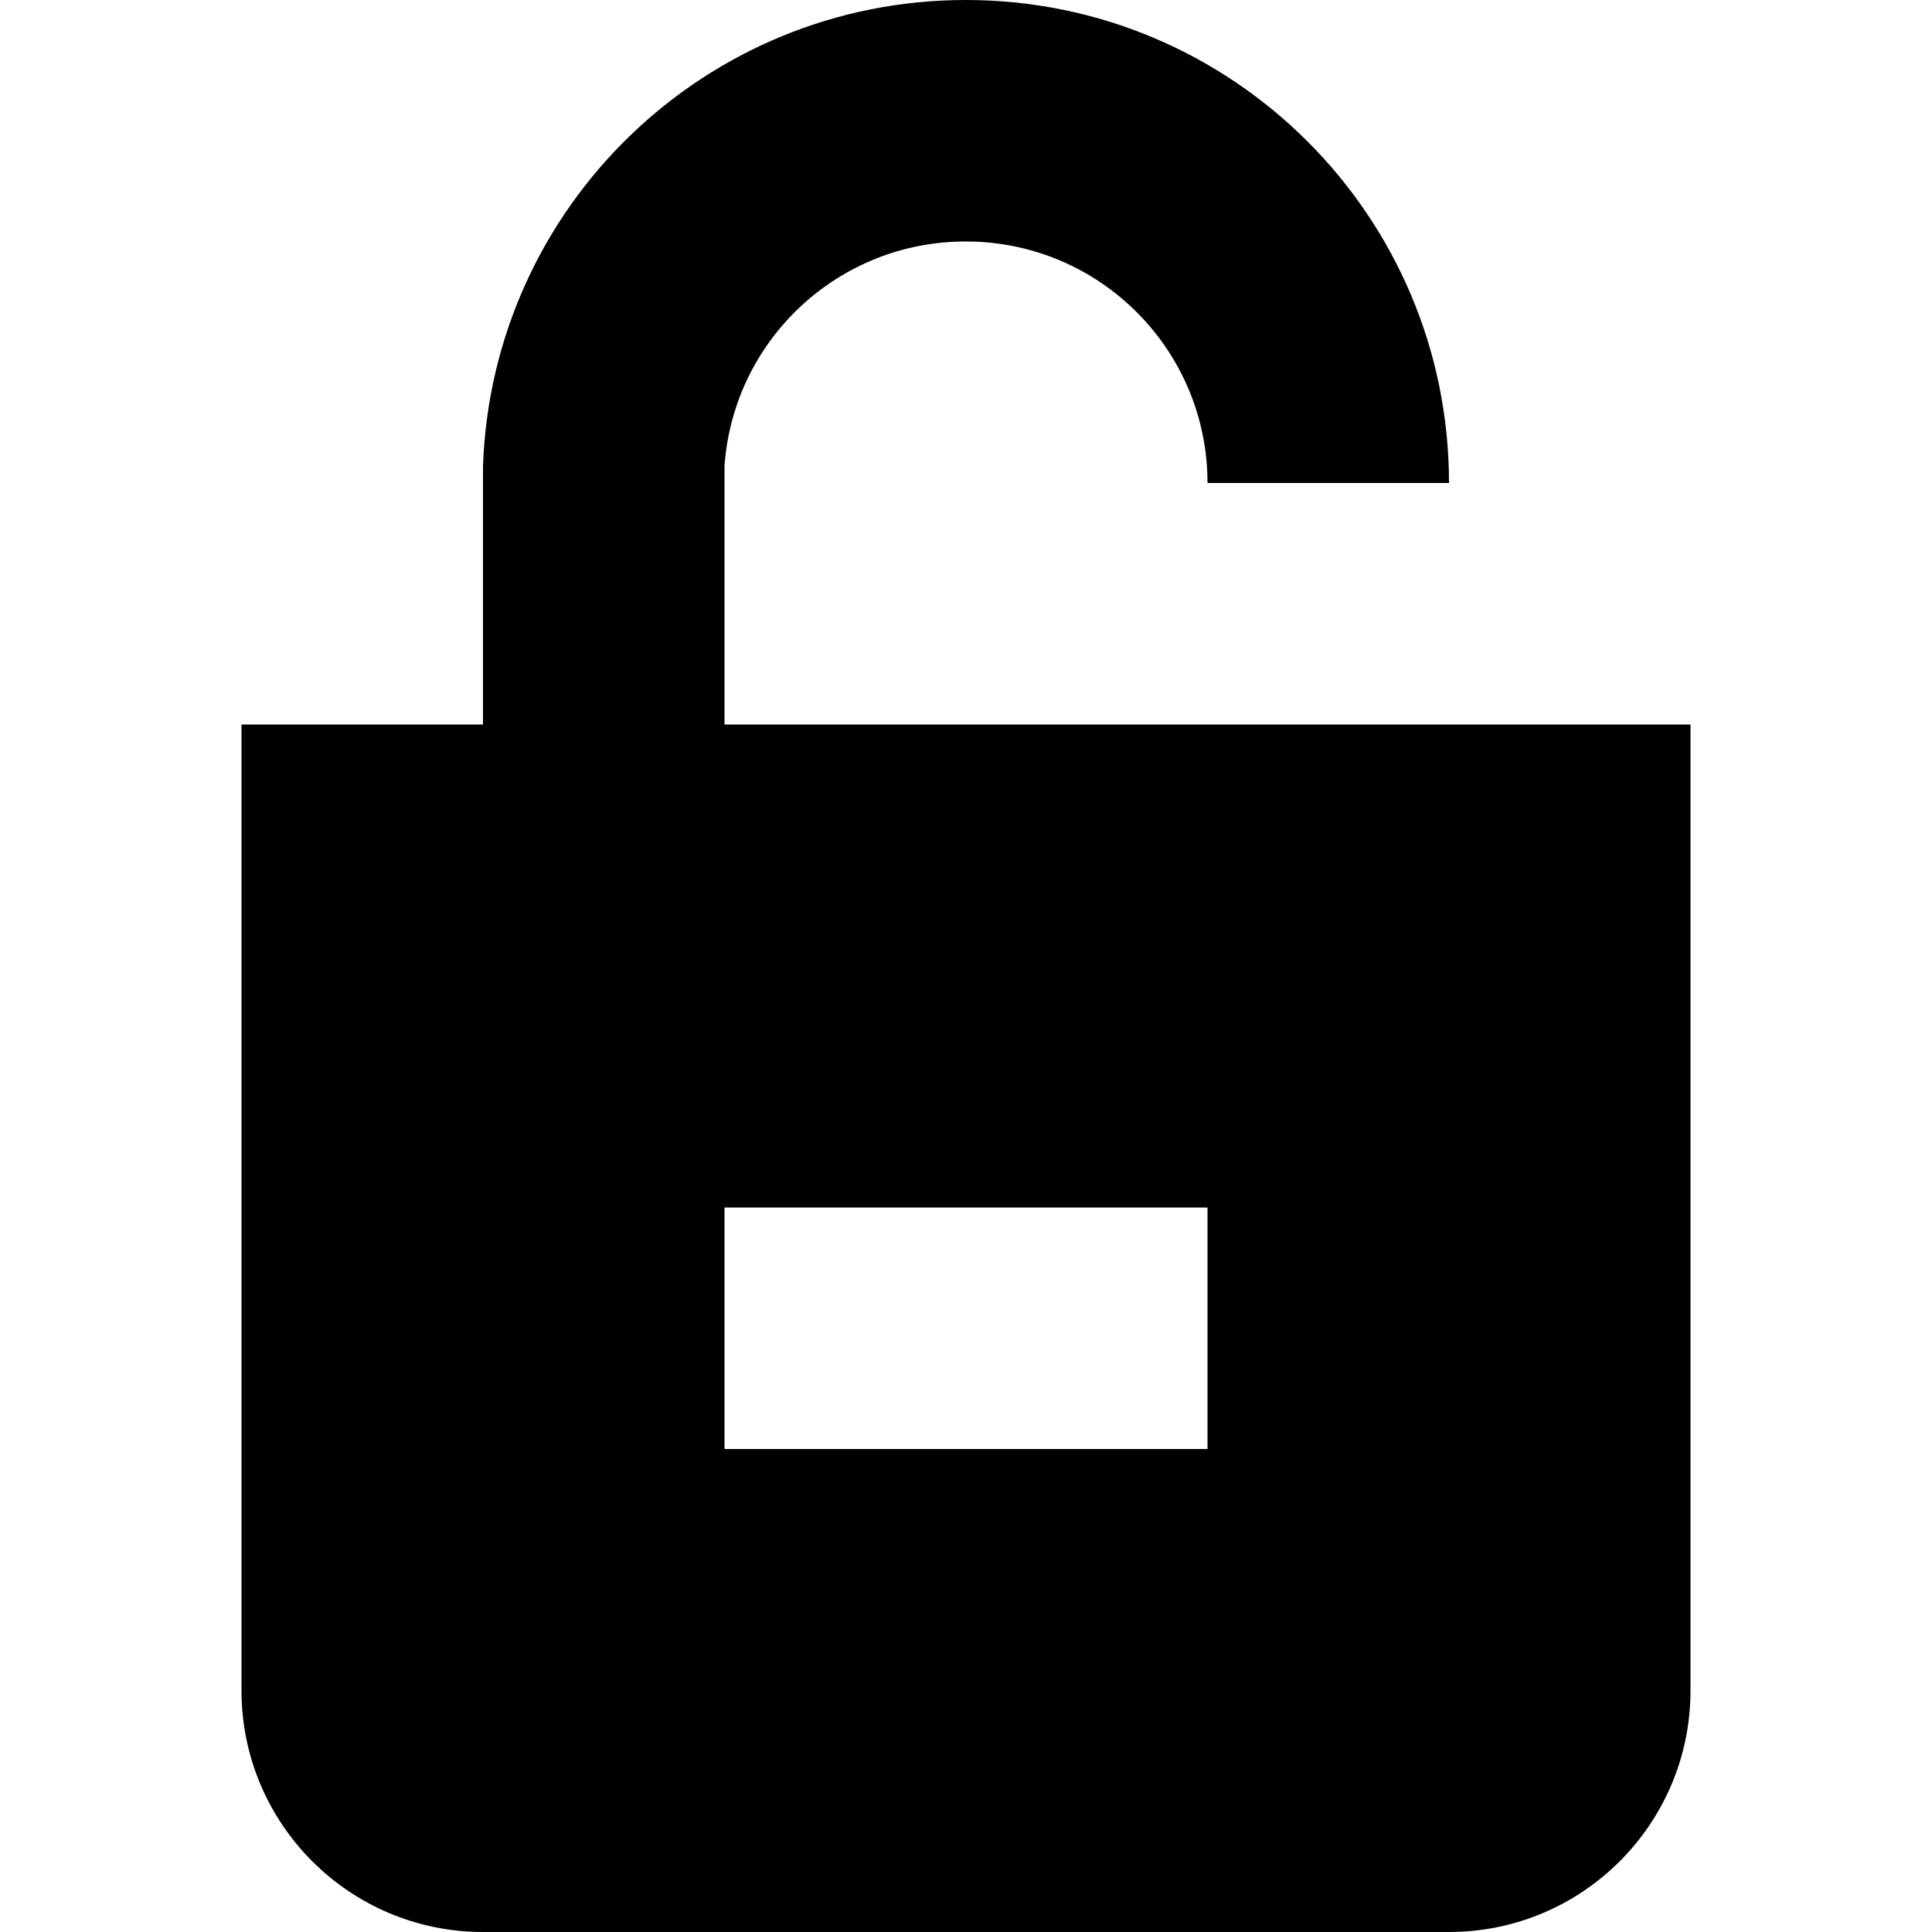
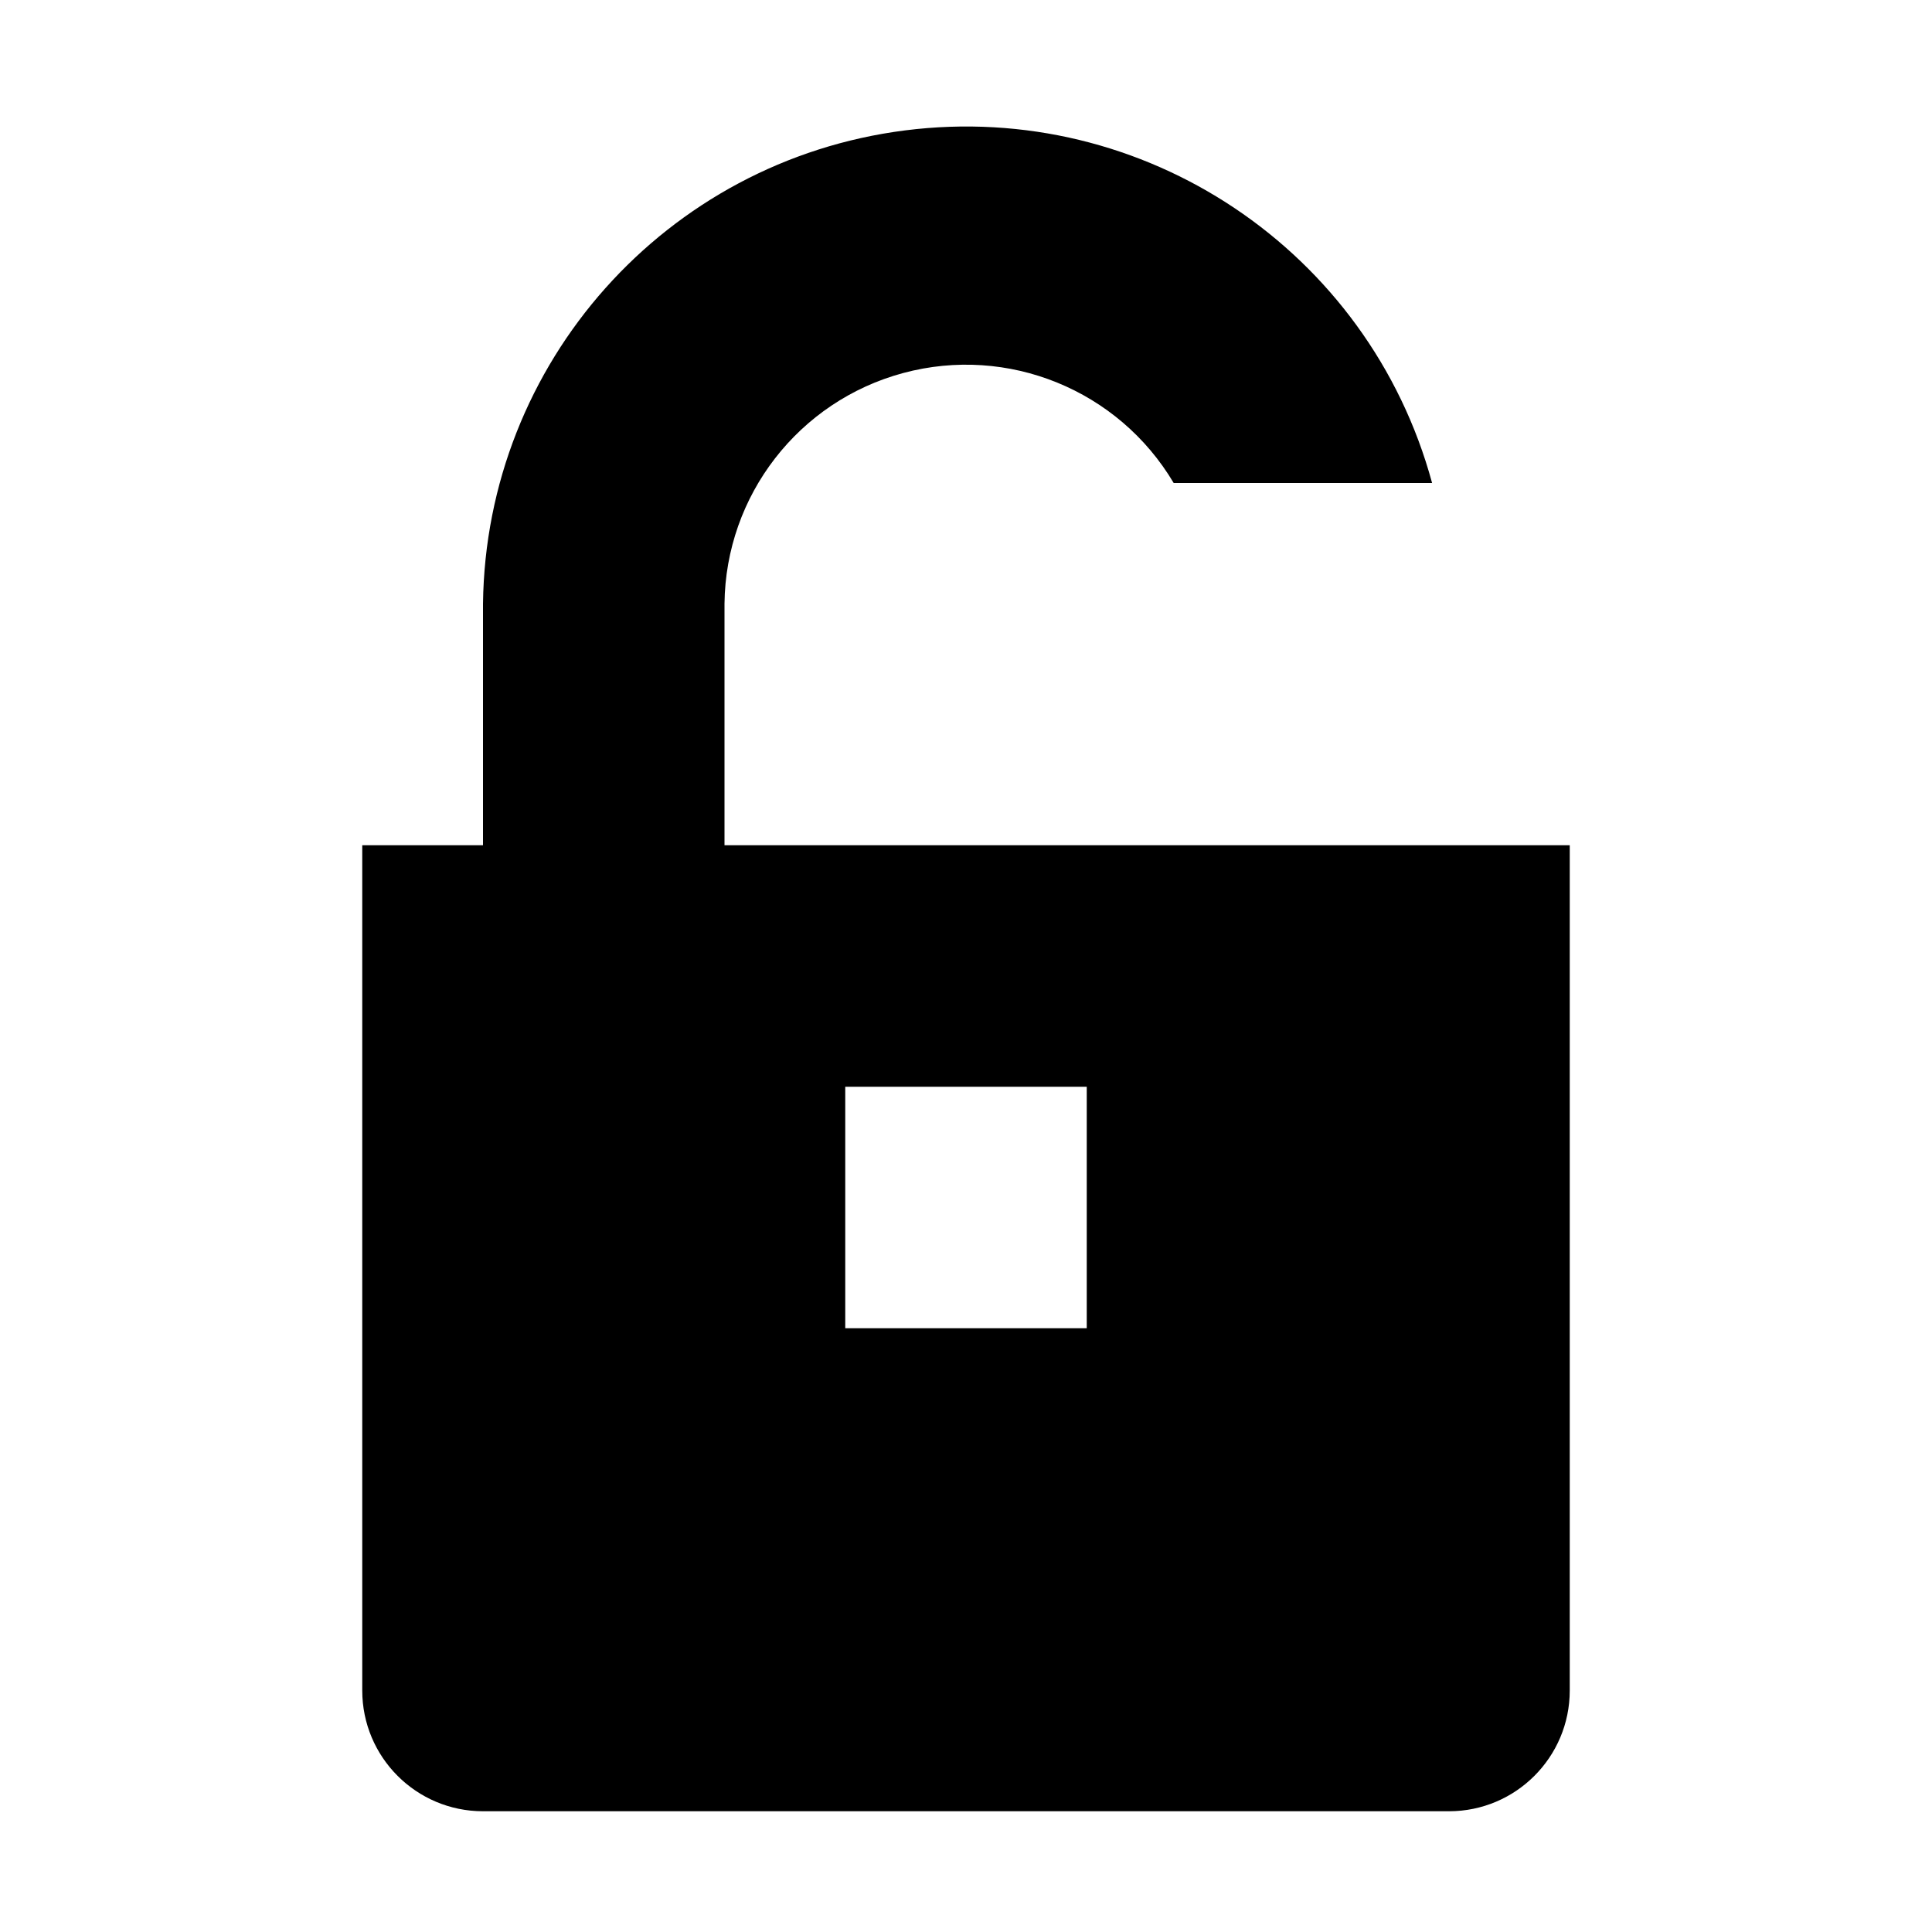
- <svg xmlns="http://www.w3.org/2000/svg" viewBox="0 0 8 8">
-   <defs>
-     <style>.cls-1{fill:none;}</style>
-   </defs>
+ <svg xmlns="http://www.w3.org/2000/svg" viewBox="0 0 16 16">
  <g id="Layer_2" data-name="Layer 2">
-     <g id="UI_8" data-name="UI 8">
+     <g id="UI_16" data-name="UI 16">
      <g id="unlock">
-         <rect class="cls-1" width="8" height="8" />
-         <path d="M3,3V1.93A1,1,0,0,1,4,1,1,1,0,0,1,5,2H6A2,2,0,0,0,4,0,2,2,0,0,0,2,1.93V3H1V7A1,1,0,0,0,2,8H6A1,1,0,0,0,7,7V3ZM5,6H3V5H5Z" />
+         <rect width="16" height="16" style="fill:none" />
+         <path d="M6,7V5A2,2,0,0,1,9.72,4h2.14A4,4,0,0,0,4,5V7H3v7a1,1,0,0,0,1,1h8a1,1,0,0,0,1-1V7Zm3,4H7V9H9Z" />
      </g>
    </g>
  </g>
</svg>
